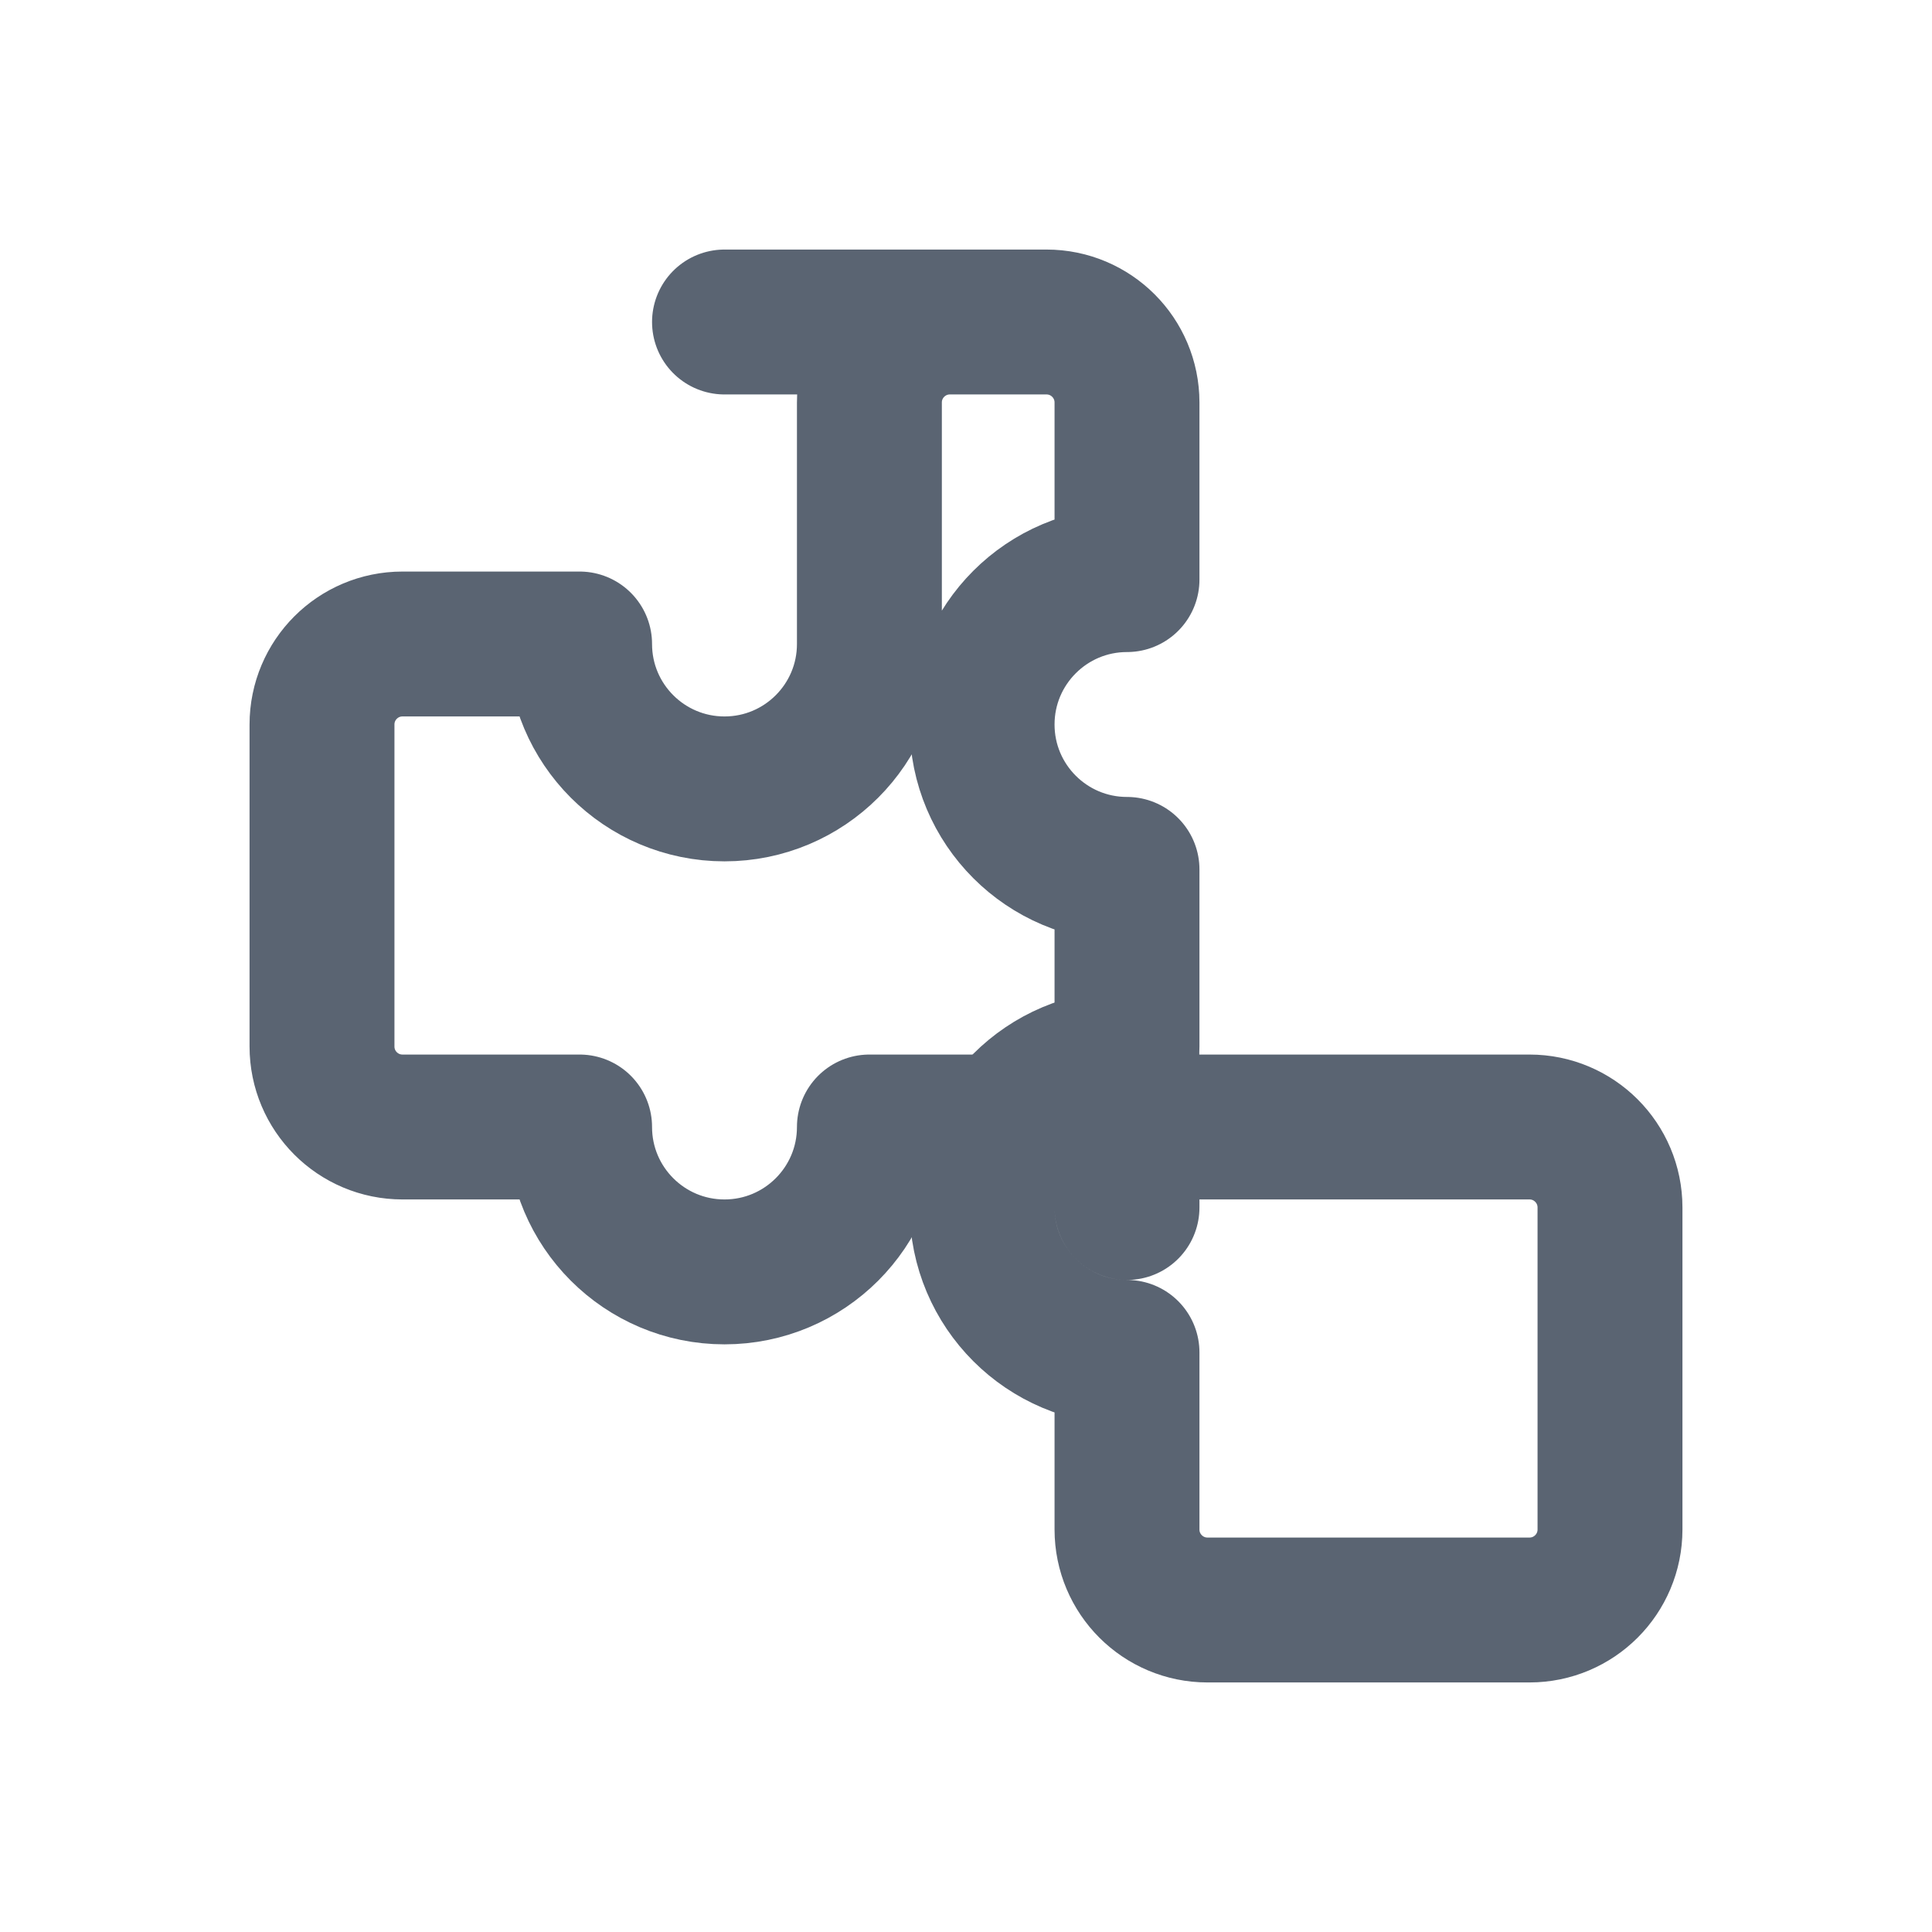
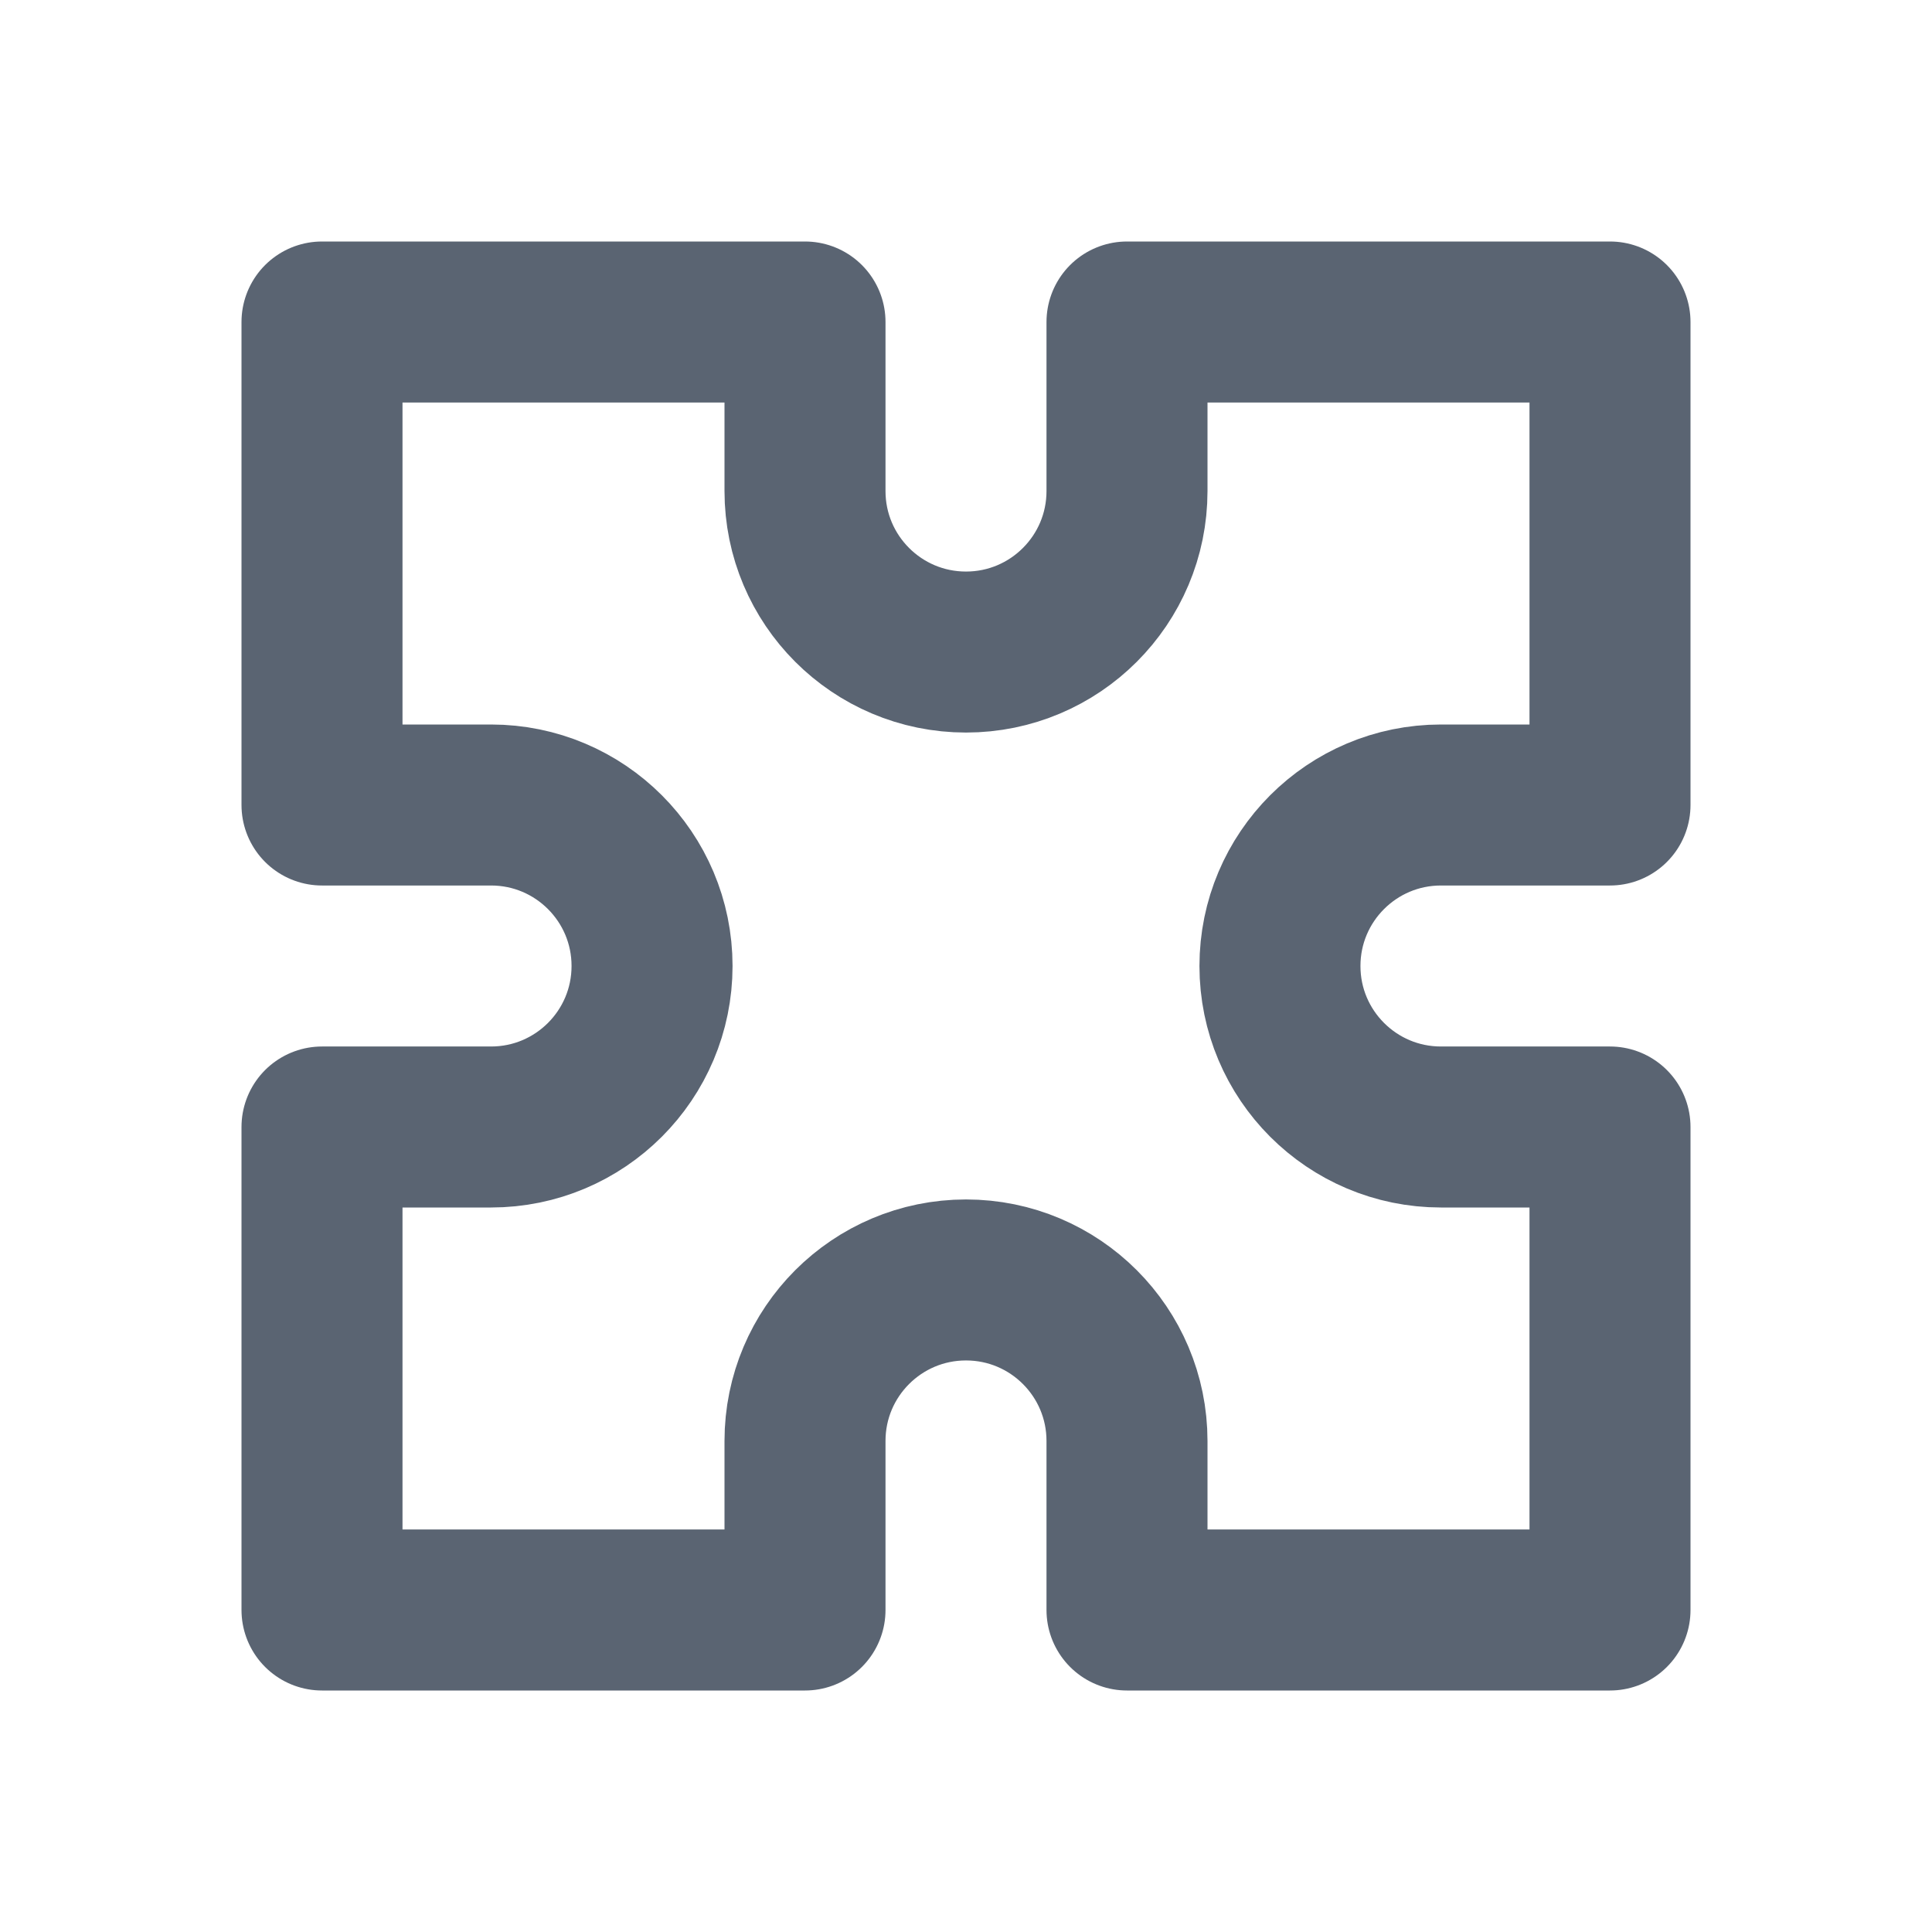
- <svg xmlns="http://www.w3.org/2000/svg" viewBox="0 0 24 24" fill="none" stroke="#5a6472" stroke-width="1.8" stroke-linecap="round" stroke-linejoin="round">
-   <path d="M9 4h4a1 1 0 0 1 1 1v2.2a1.8 1.8 0 1 0 0 3.6V13a1 1 0 0 1-1 1h-2.2a1.8 1.8 0 1 1-3.6 0H5a1 1 0 0 1-1-1V9a1 1 0 0 1 1-1h2.2a1.8 1.8 0 1 0 3.6 0V5a1 1 0 0 1 1-1" />
-   <path d="M13 14h6a1 1 0 0 1 1 1v4a1 1 0 0 1-1 1h-4a1 1 0 0 1-1-1v-2.2a1.8 1.8 0 1 1 0-3.6V15" />
+ <svg xmlns="http://www.w3.org/2000/svg" viewBox="0 0 24 24" fill="none" stroke="#5a6472" stroke-width="2" stroke-linecap="round" stroke-linejoin="round">
+   <path d="M4 4h6v2.1a2 2 0 1 0 4 0V4h6v6h-2.1a2 2 0 1 0 0 4H20v6h-6v-2.1a2 2 0 1 0-4 0V20H4v-6h2.1a2 2 0 1 0 0-4H4Z" />
</svg>
